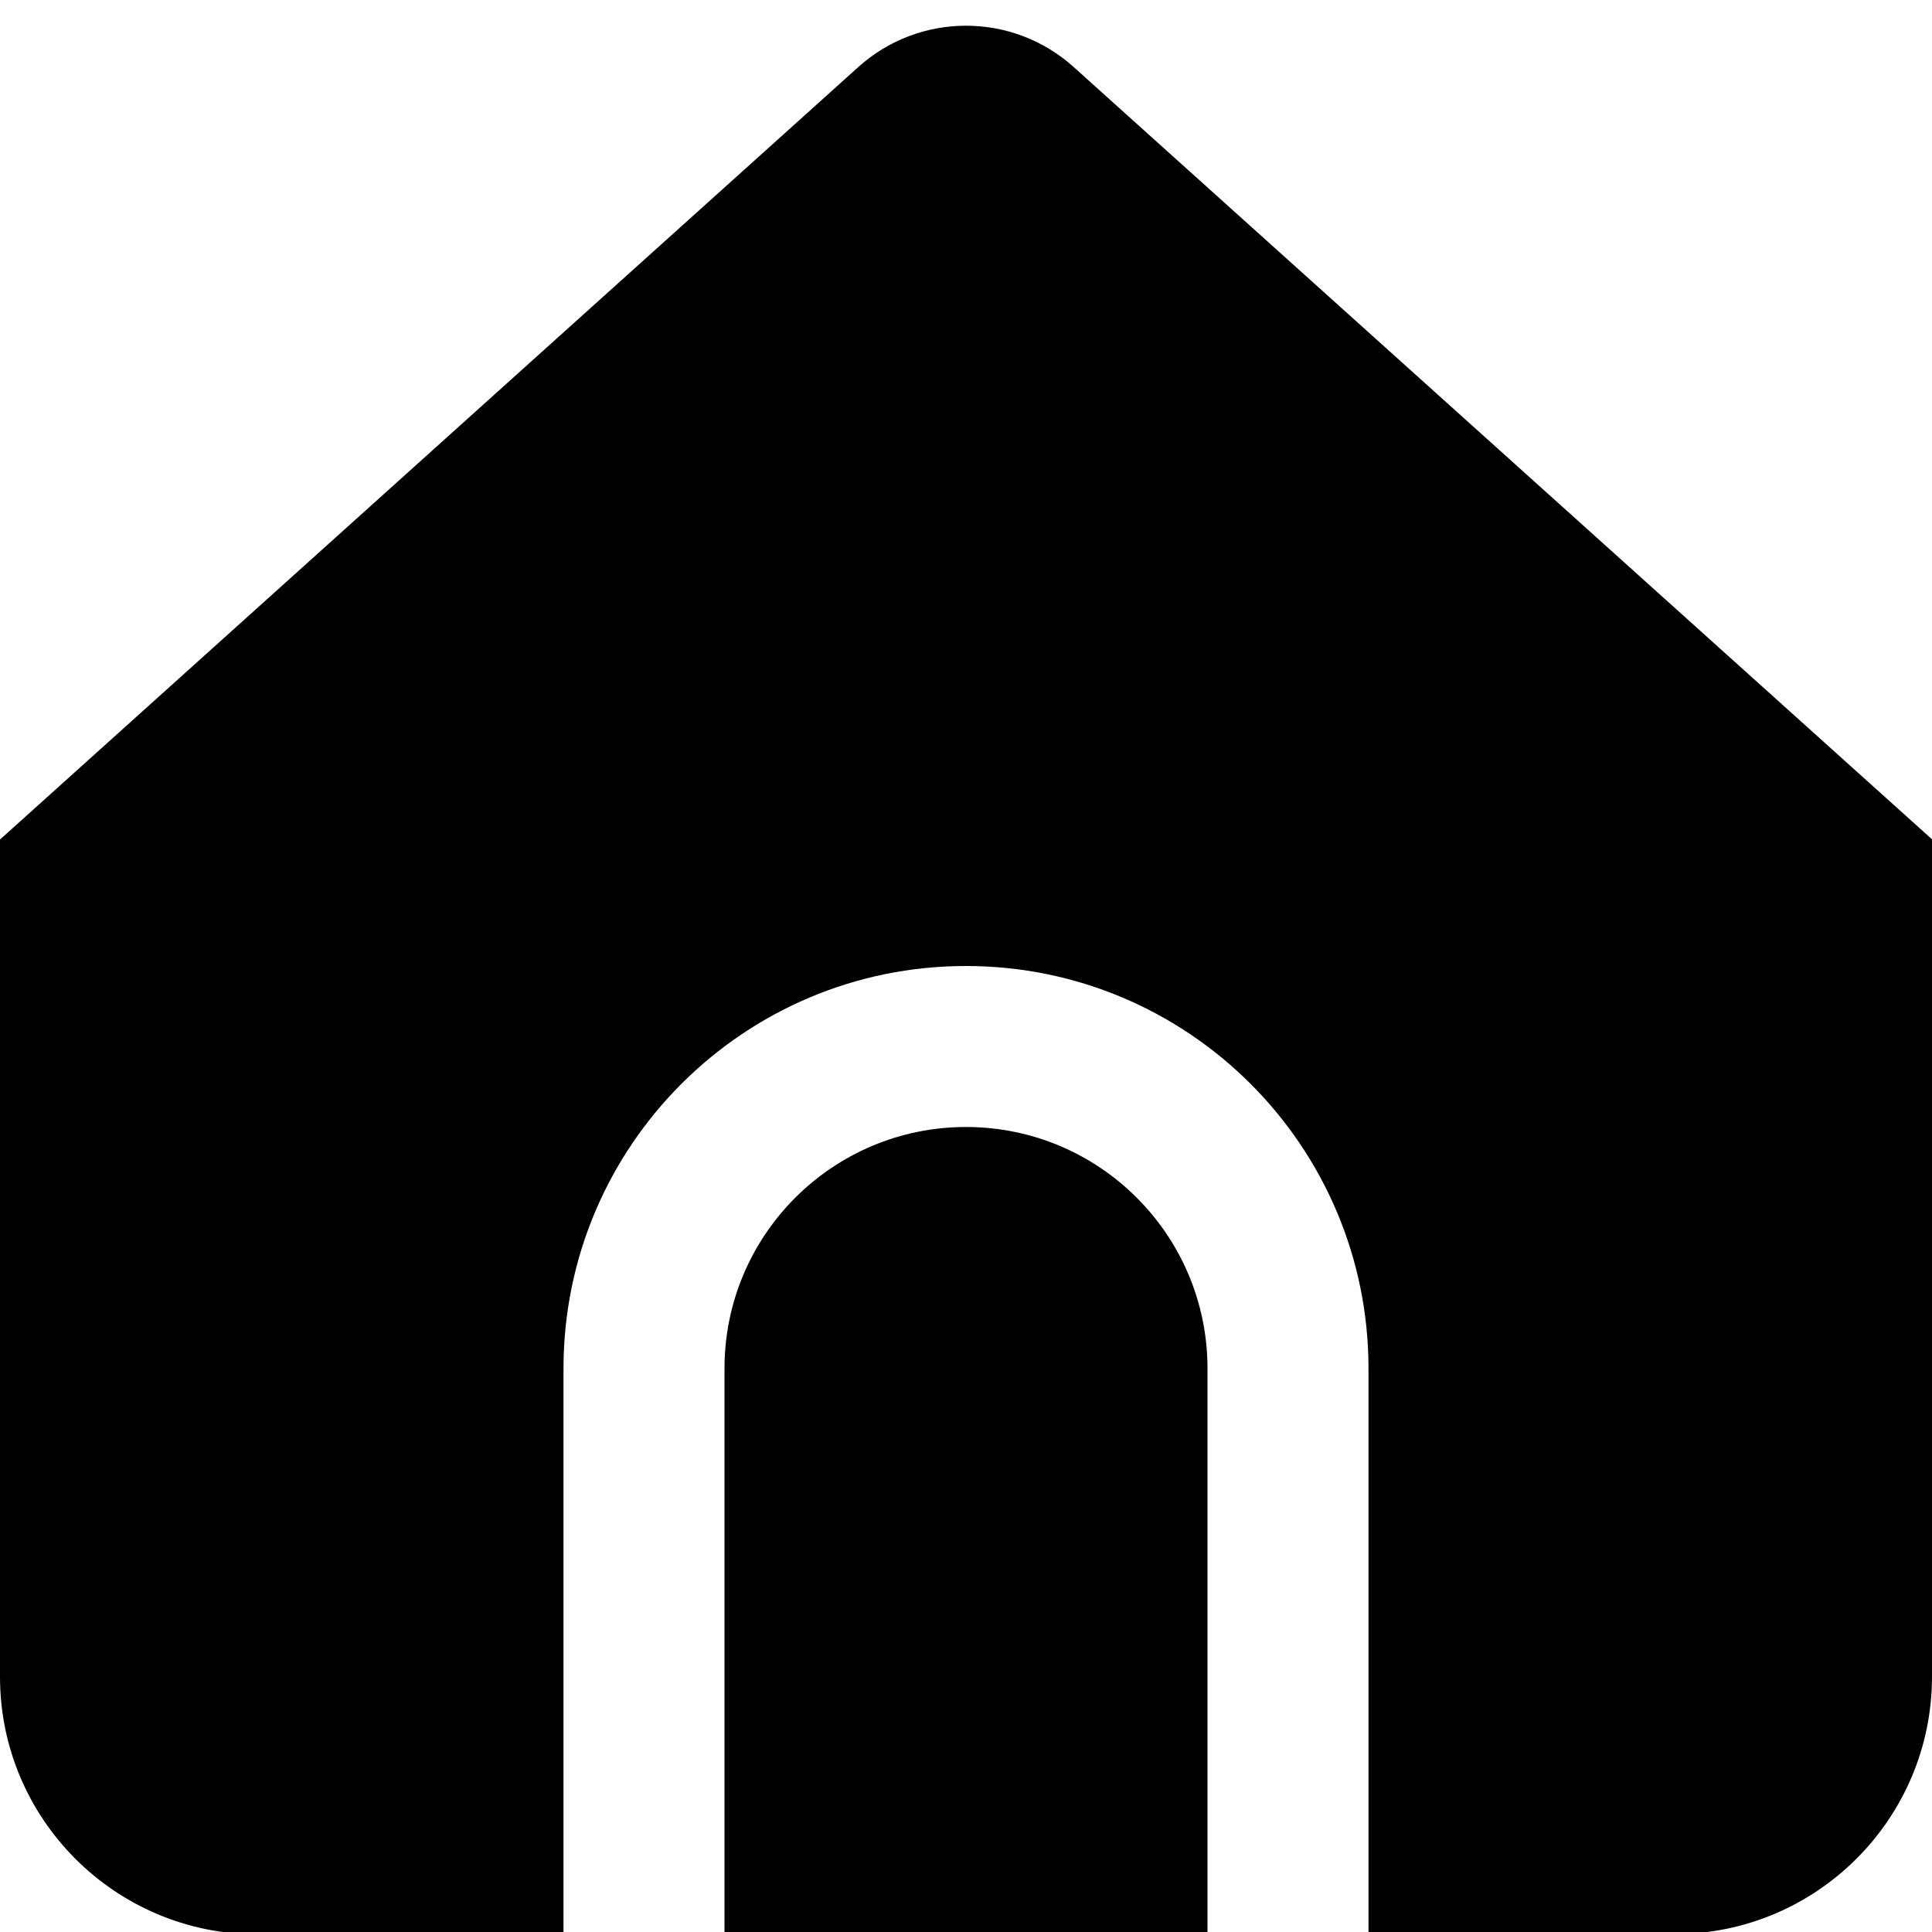
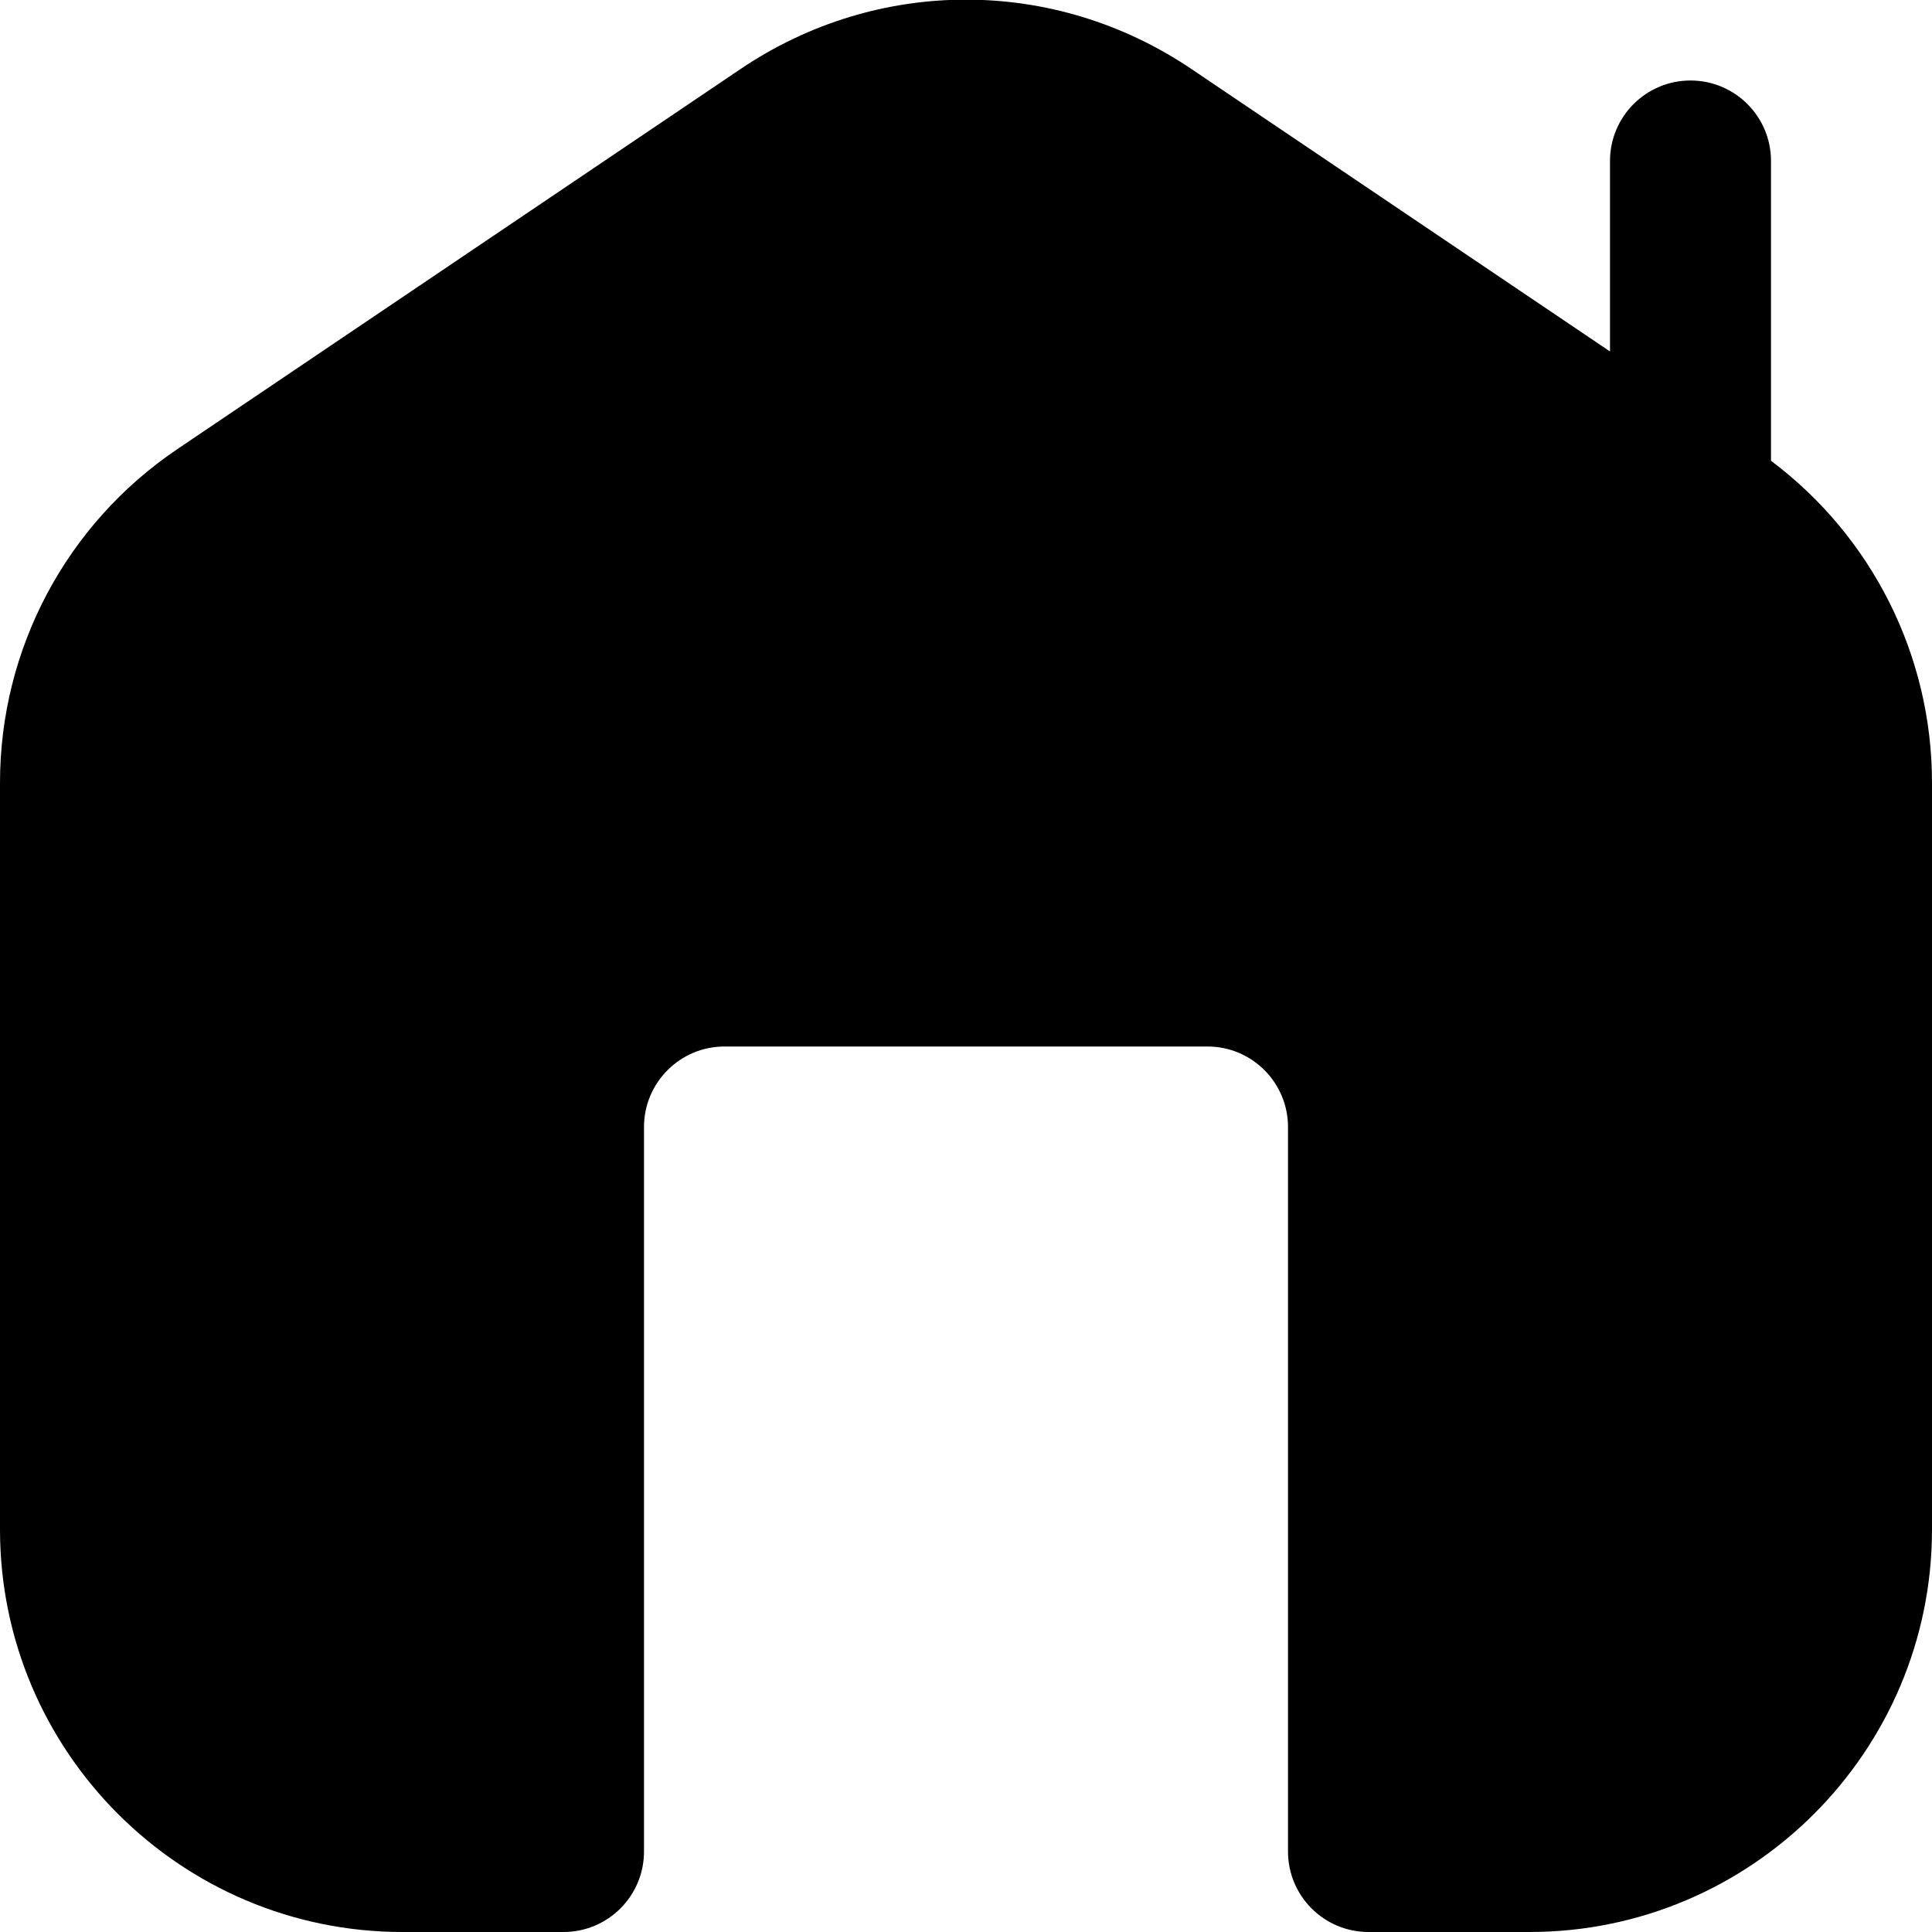
<svg xmlns="http://www.w3.org/2000/svg" id="Layer_1" data-name="Layer 1" viewBox="0 0 24 24" width="512" height="512">
-   <path d="M12,14a3,3,0,0,0-3,3v7.026h6V17A3,3,0,0,0,12,14Z" />
-   <path d="M13.338.833a2,2,0,0,0-2.676,0L0,10.429v10.4a3.2,3.2,0,0,0,3.2,3.2H7V17a5,5,0,0,1,10,0v7.026h3.8a3.2,3.2,0,0,0,3.2-3.2v-10.4Z" />
+   <path d="M22,5.724V2c0-.552-.447-1-1-1s-1,.448-1,1v2.366L14.797,.855c-1.699-1.146-3.895-1.146-5.594,0L2.203,5.579c-1.379,.931-2.203,2.48-2.203,4.145v9.276c0,2.757,2.243,5,5,5h2c.553,0,1-.448,1-1V14c0-.551,.448-1,1-1h6c.552,0,1,.449,1,1v9c0,.552,.447,1,1,1h2c2.757,0,5-2.243,5-5V9.724c0-1.581-.744-3.058-2-4Z" />
</svg>
